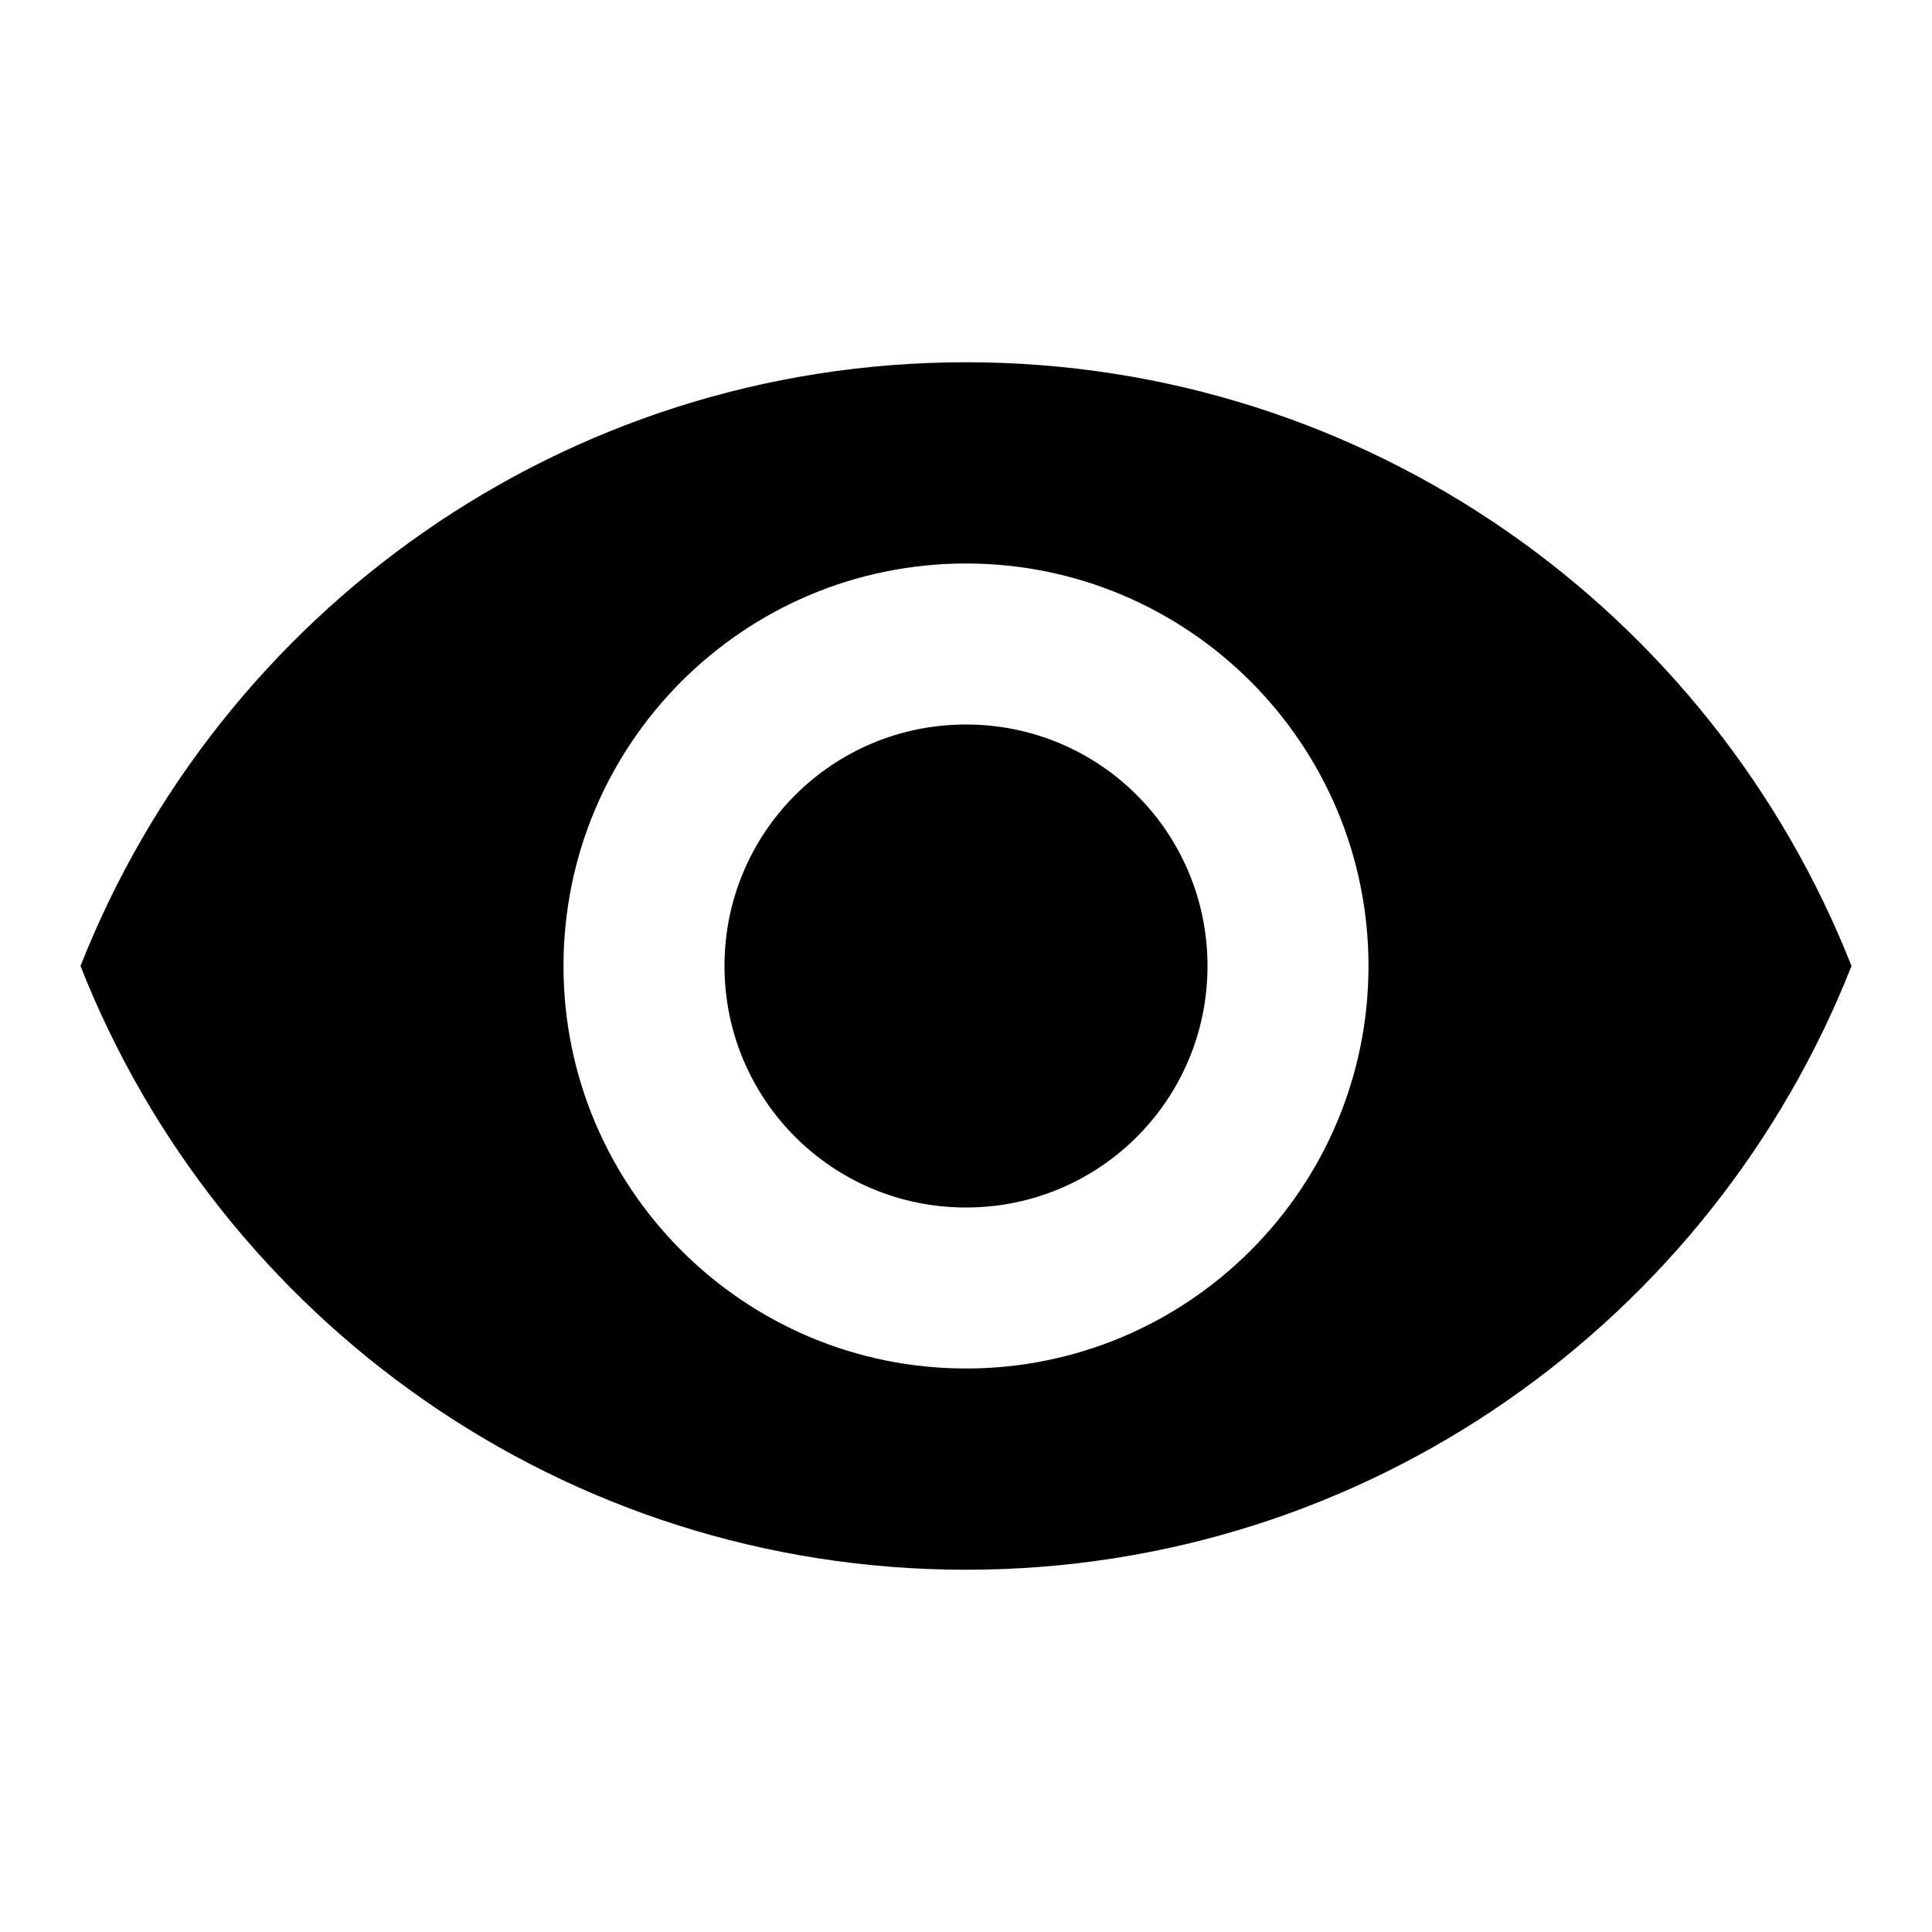
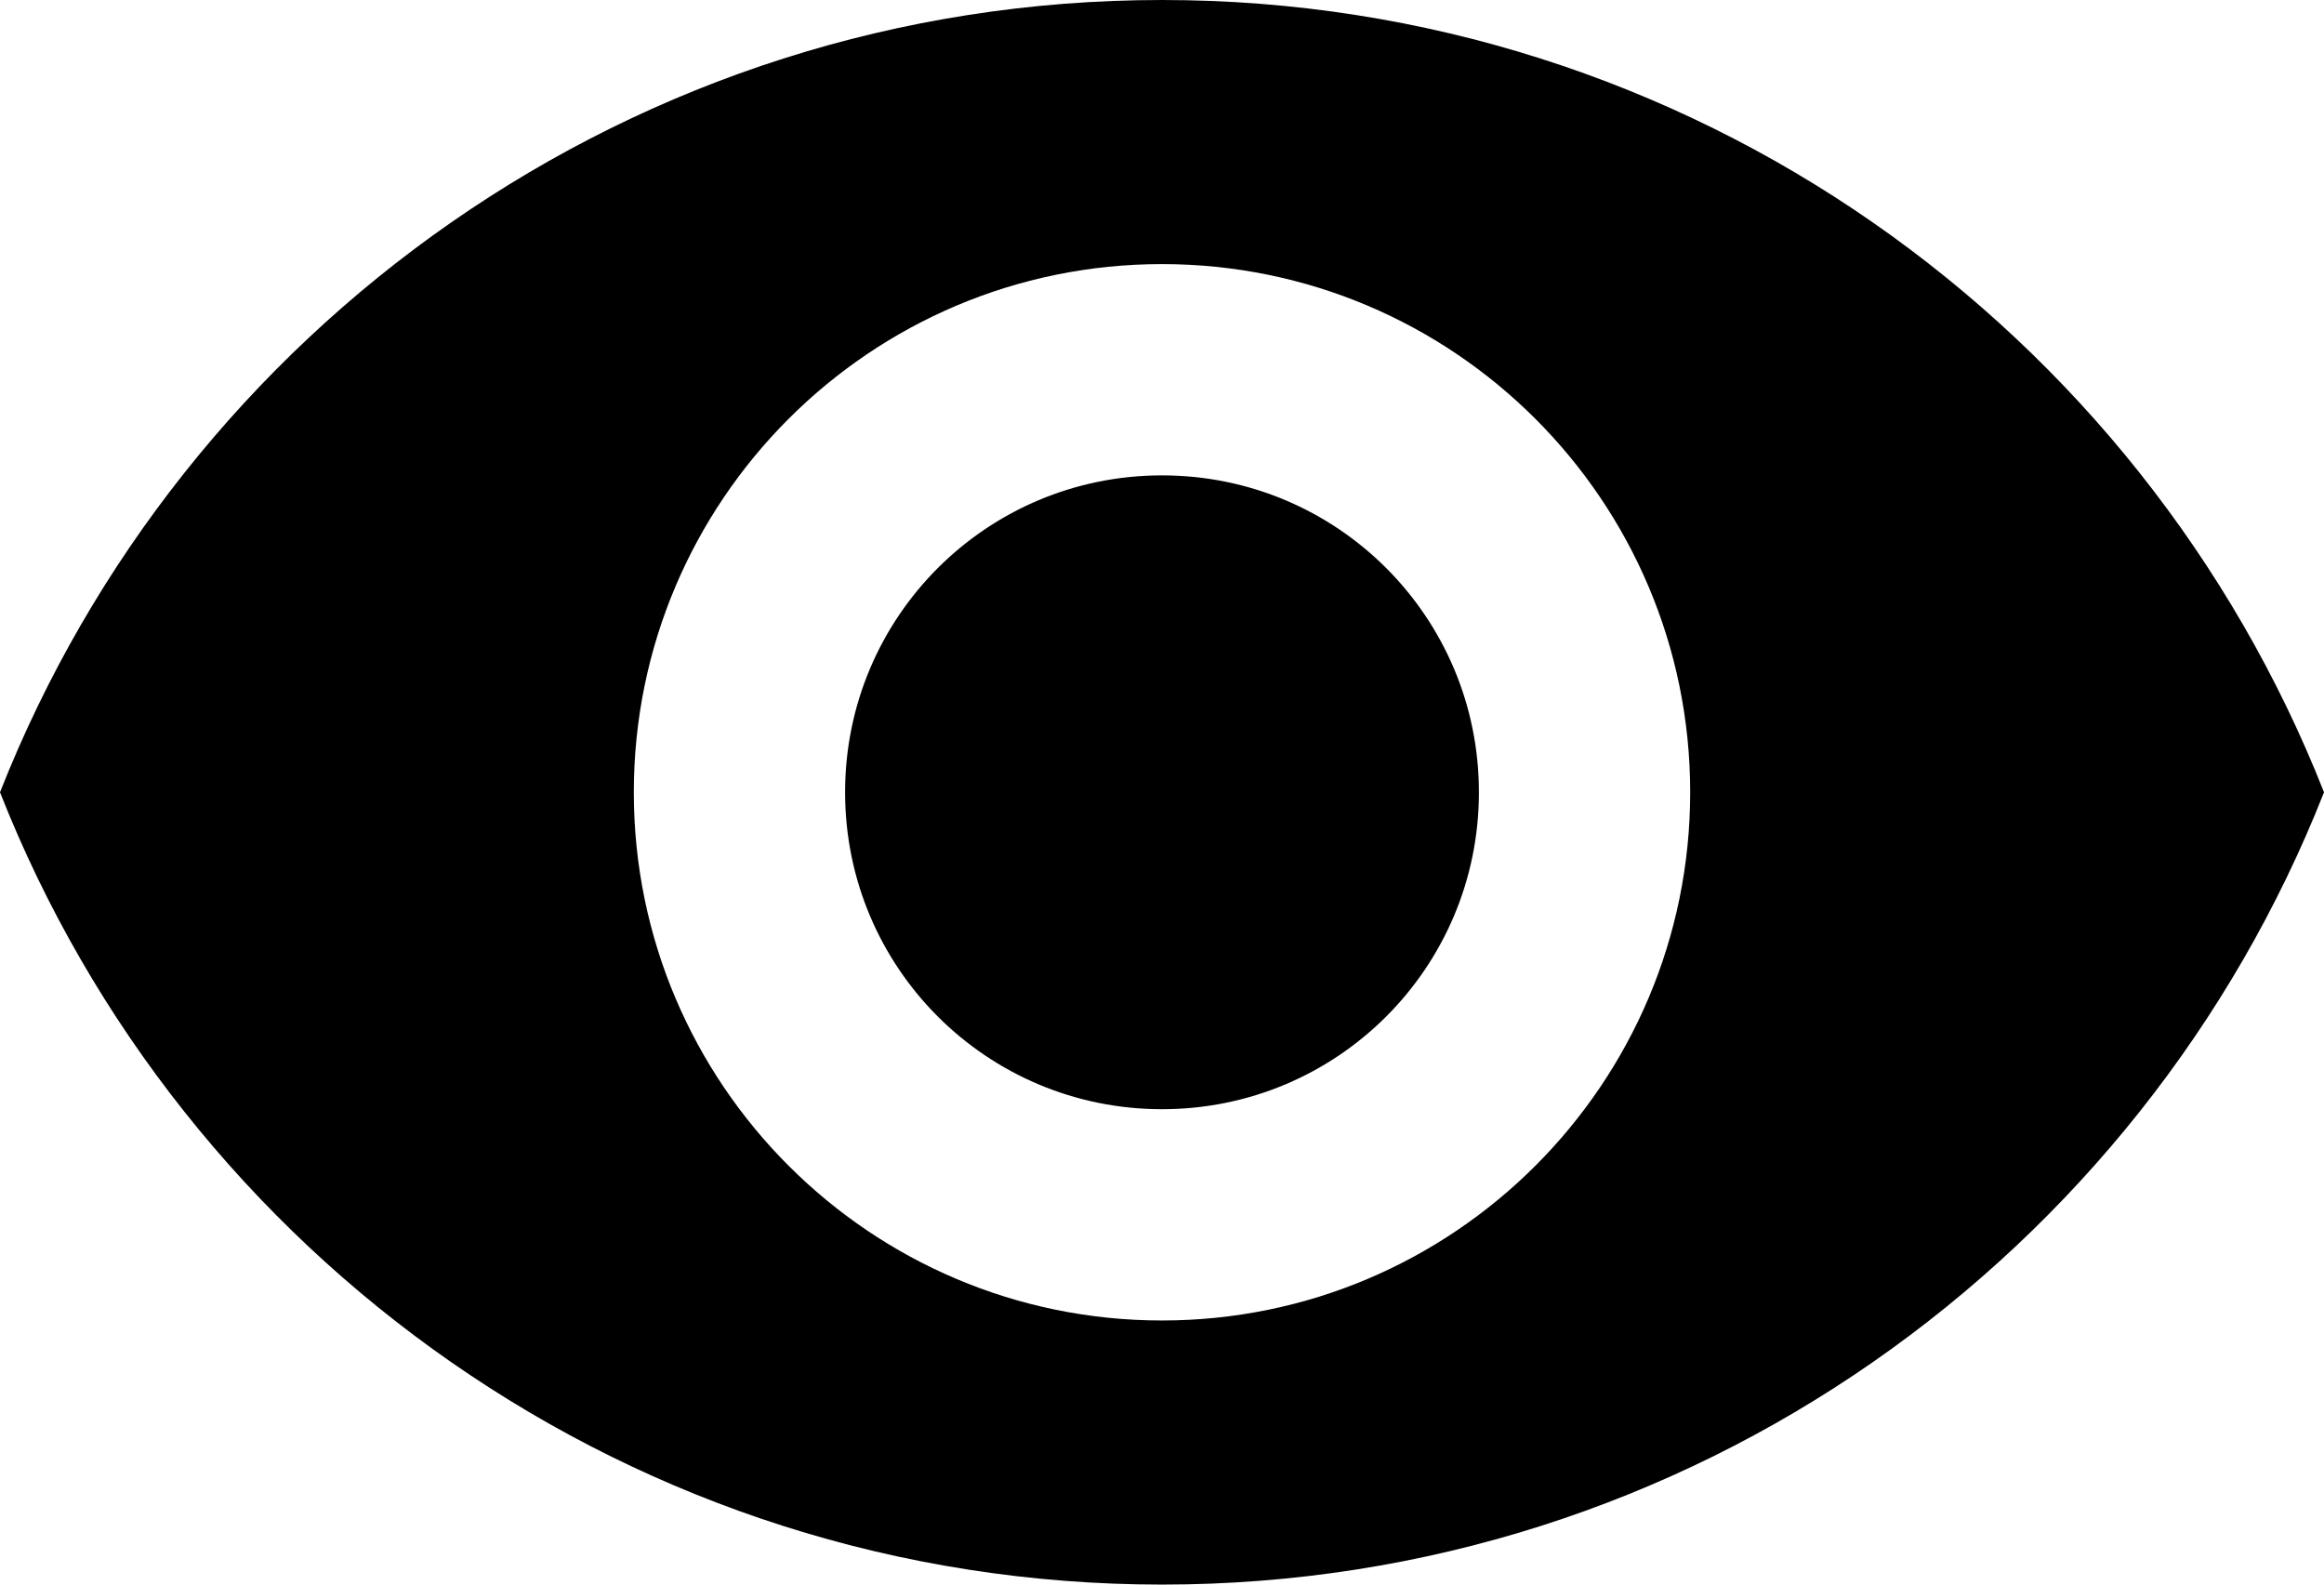
- <svg xmlns="http://www.w3.org/2000/svg" viewBox="0 0 24 24" fill="#000000">
+ <svg xmlns="http://www.w3.org/2000/svg" viewBox="0 0 22 15" fill="#000000">
  <path d="M0 0h24v24H0z" fill="none" />
-   <path d="M12 4.5C7 4.5 2.73 7.61 1 12c1.73 4.39 6 7.5 11 7.5s9.27-3.11 11-7.5c-1.73-4.39-6-7.5-11-7.5zM12 17c-2.76 0-5-2.24-5-5s2.24-5 5-5 5 2.24 5 5-2.24 5-5 5zm0-8c-1.66 0-3 1.34-3 3s1.34 3 3 3 3-1.34 3-3-1.34-3-3-3z" />
+   <path d="M 11 0 C 6 0 1.73 3.11 0 7.5 C 1.73 11.89 6 15 11 15 C 16 15 20.27 11.89 22 7.5 C 20.27 3.11 16 0 11 0 Z M 11 12.5 C 8.24 12.5 6 10.26 6 7.5 C 6 4.74 8.24 2.5 11 2.5 C 13.76 2.5 16 4.74 16 7.5 C 16 10.26 13.76 12.5 11 12.5 Z M 11 4.5 C 9.34 4.5 8 5.84 8 7.5 C 8 9.16 9.34 10.5 11 10.5 C 12.66 10.5 14 9.16 14 7.5 C 14 5.84 12.66 4.5 11 4.5 Z" />
</svg>
